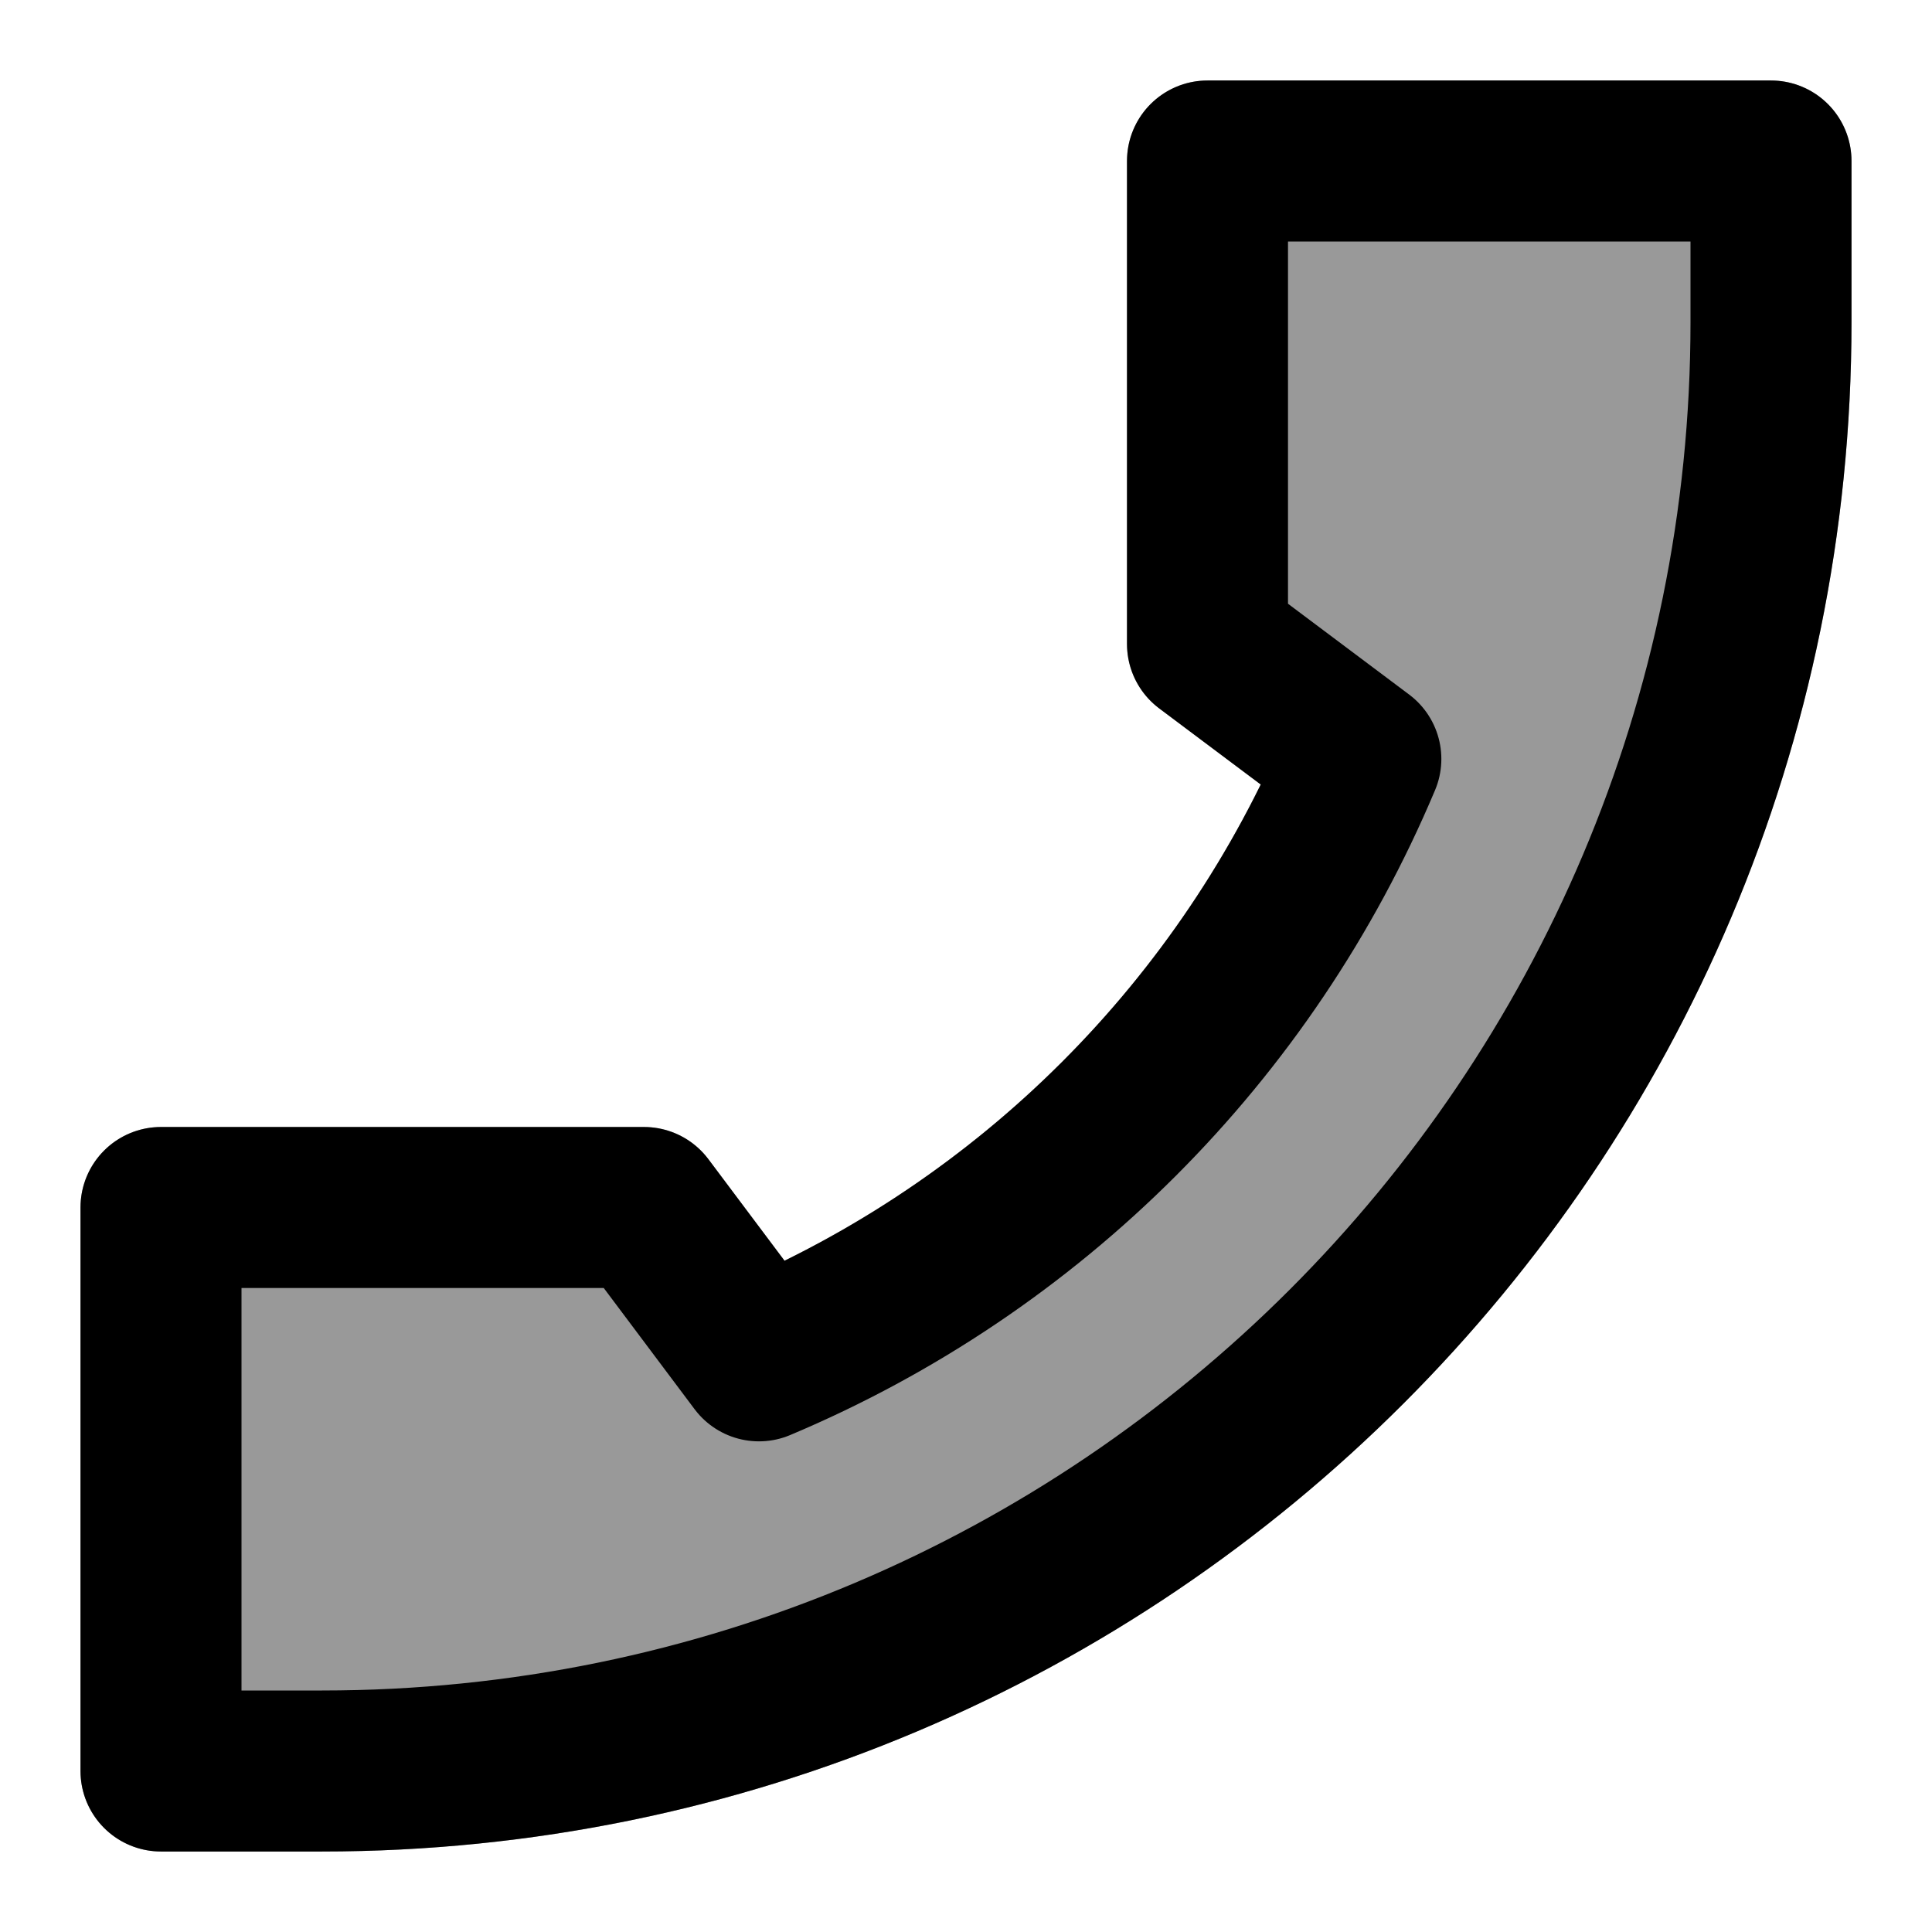
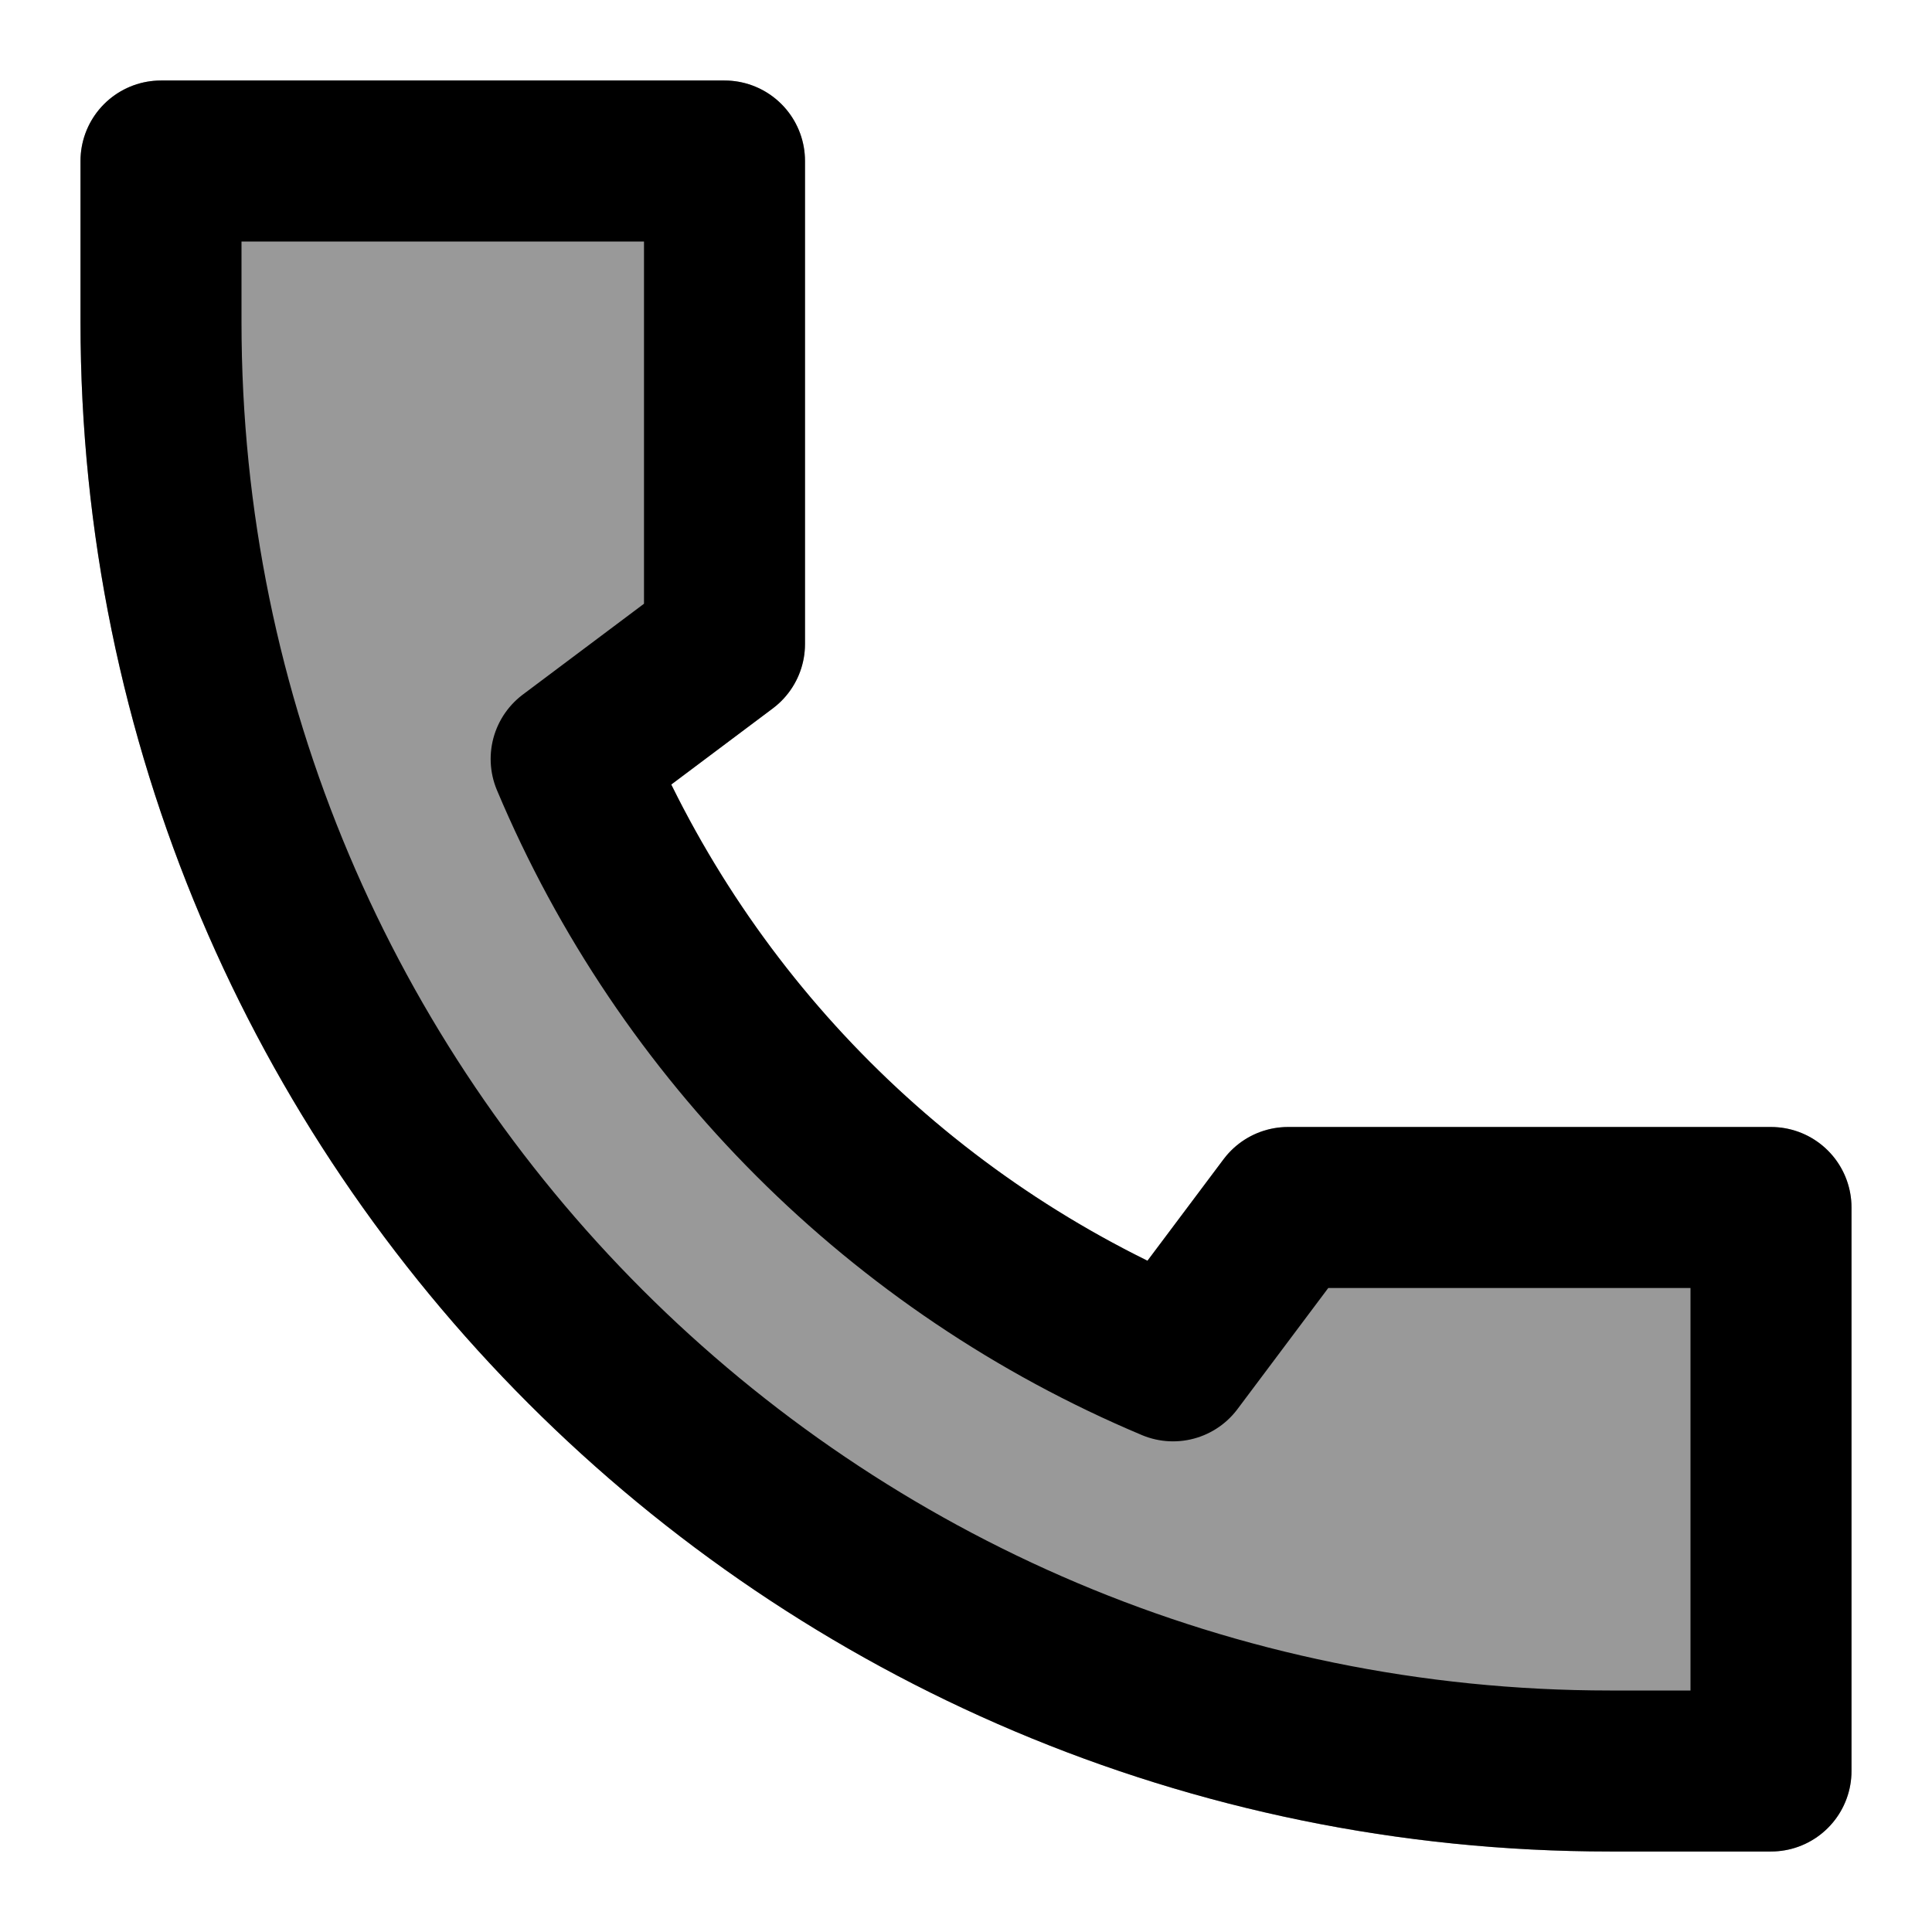
<svg xmlns="http://www.w3.org/2000/svg" width="24" height="24" fill="none" stroke="currentColor" stroke-linejoin="round" stroke-width="2" aria-hidden="true" viewBox="0 0 24 24">
-   <path fill="currentColor" fill-opacity=".4" stroke="none" d="M23 4V2a1 1 0 0 0-1-1h-7a1 1 0 0 0-1 1v6a1 1 0 0 0 .4.8l1.261.946a13 13 0 0 1-5.915 5.915L8.8 14.4A1 1 0 0 0 8 14H2a1 1 0 0 0-1 1v7a1 1 0 0 0 1 1h2c10.493 0 19-8.507 19-19" />
-   <path d="M22 4V2h-7v6l1.905 1.428a14 14 0 0 1-7.477 7.477L8 15H2v7h2c9.941 0 18-8.059 18-18Z" />
+   <path fill="currentColor" fill-opacity=".4" stroke="none" d="M1 4V2a1 1 0 0 1 1-1h7a1 1 0 0 1 1 1v6a1 1 0 0 1-.4.8l-1.261.946a13 13 0 0 0 5.915 5.915L15.2 14.4a1 1 0 0 1 .8-.4h6a1 1 0 0 1 1 1v7a1 1 0 0 1-1 1h-2C9.507 23 1 14.493 1 4" />
+   <path d="M2 4V2h7v6L7.095 9.428a14 14 0 0 0 7.477 7.477L16 15h6v7h-2C10.059 22 2 13.941 2 4Z" />
</svg>
